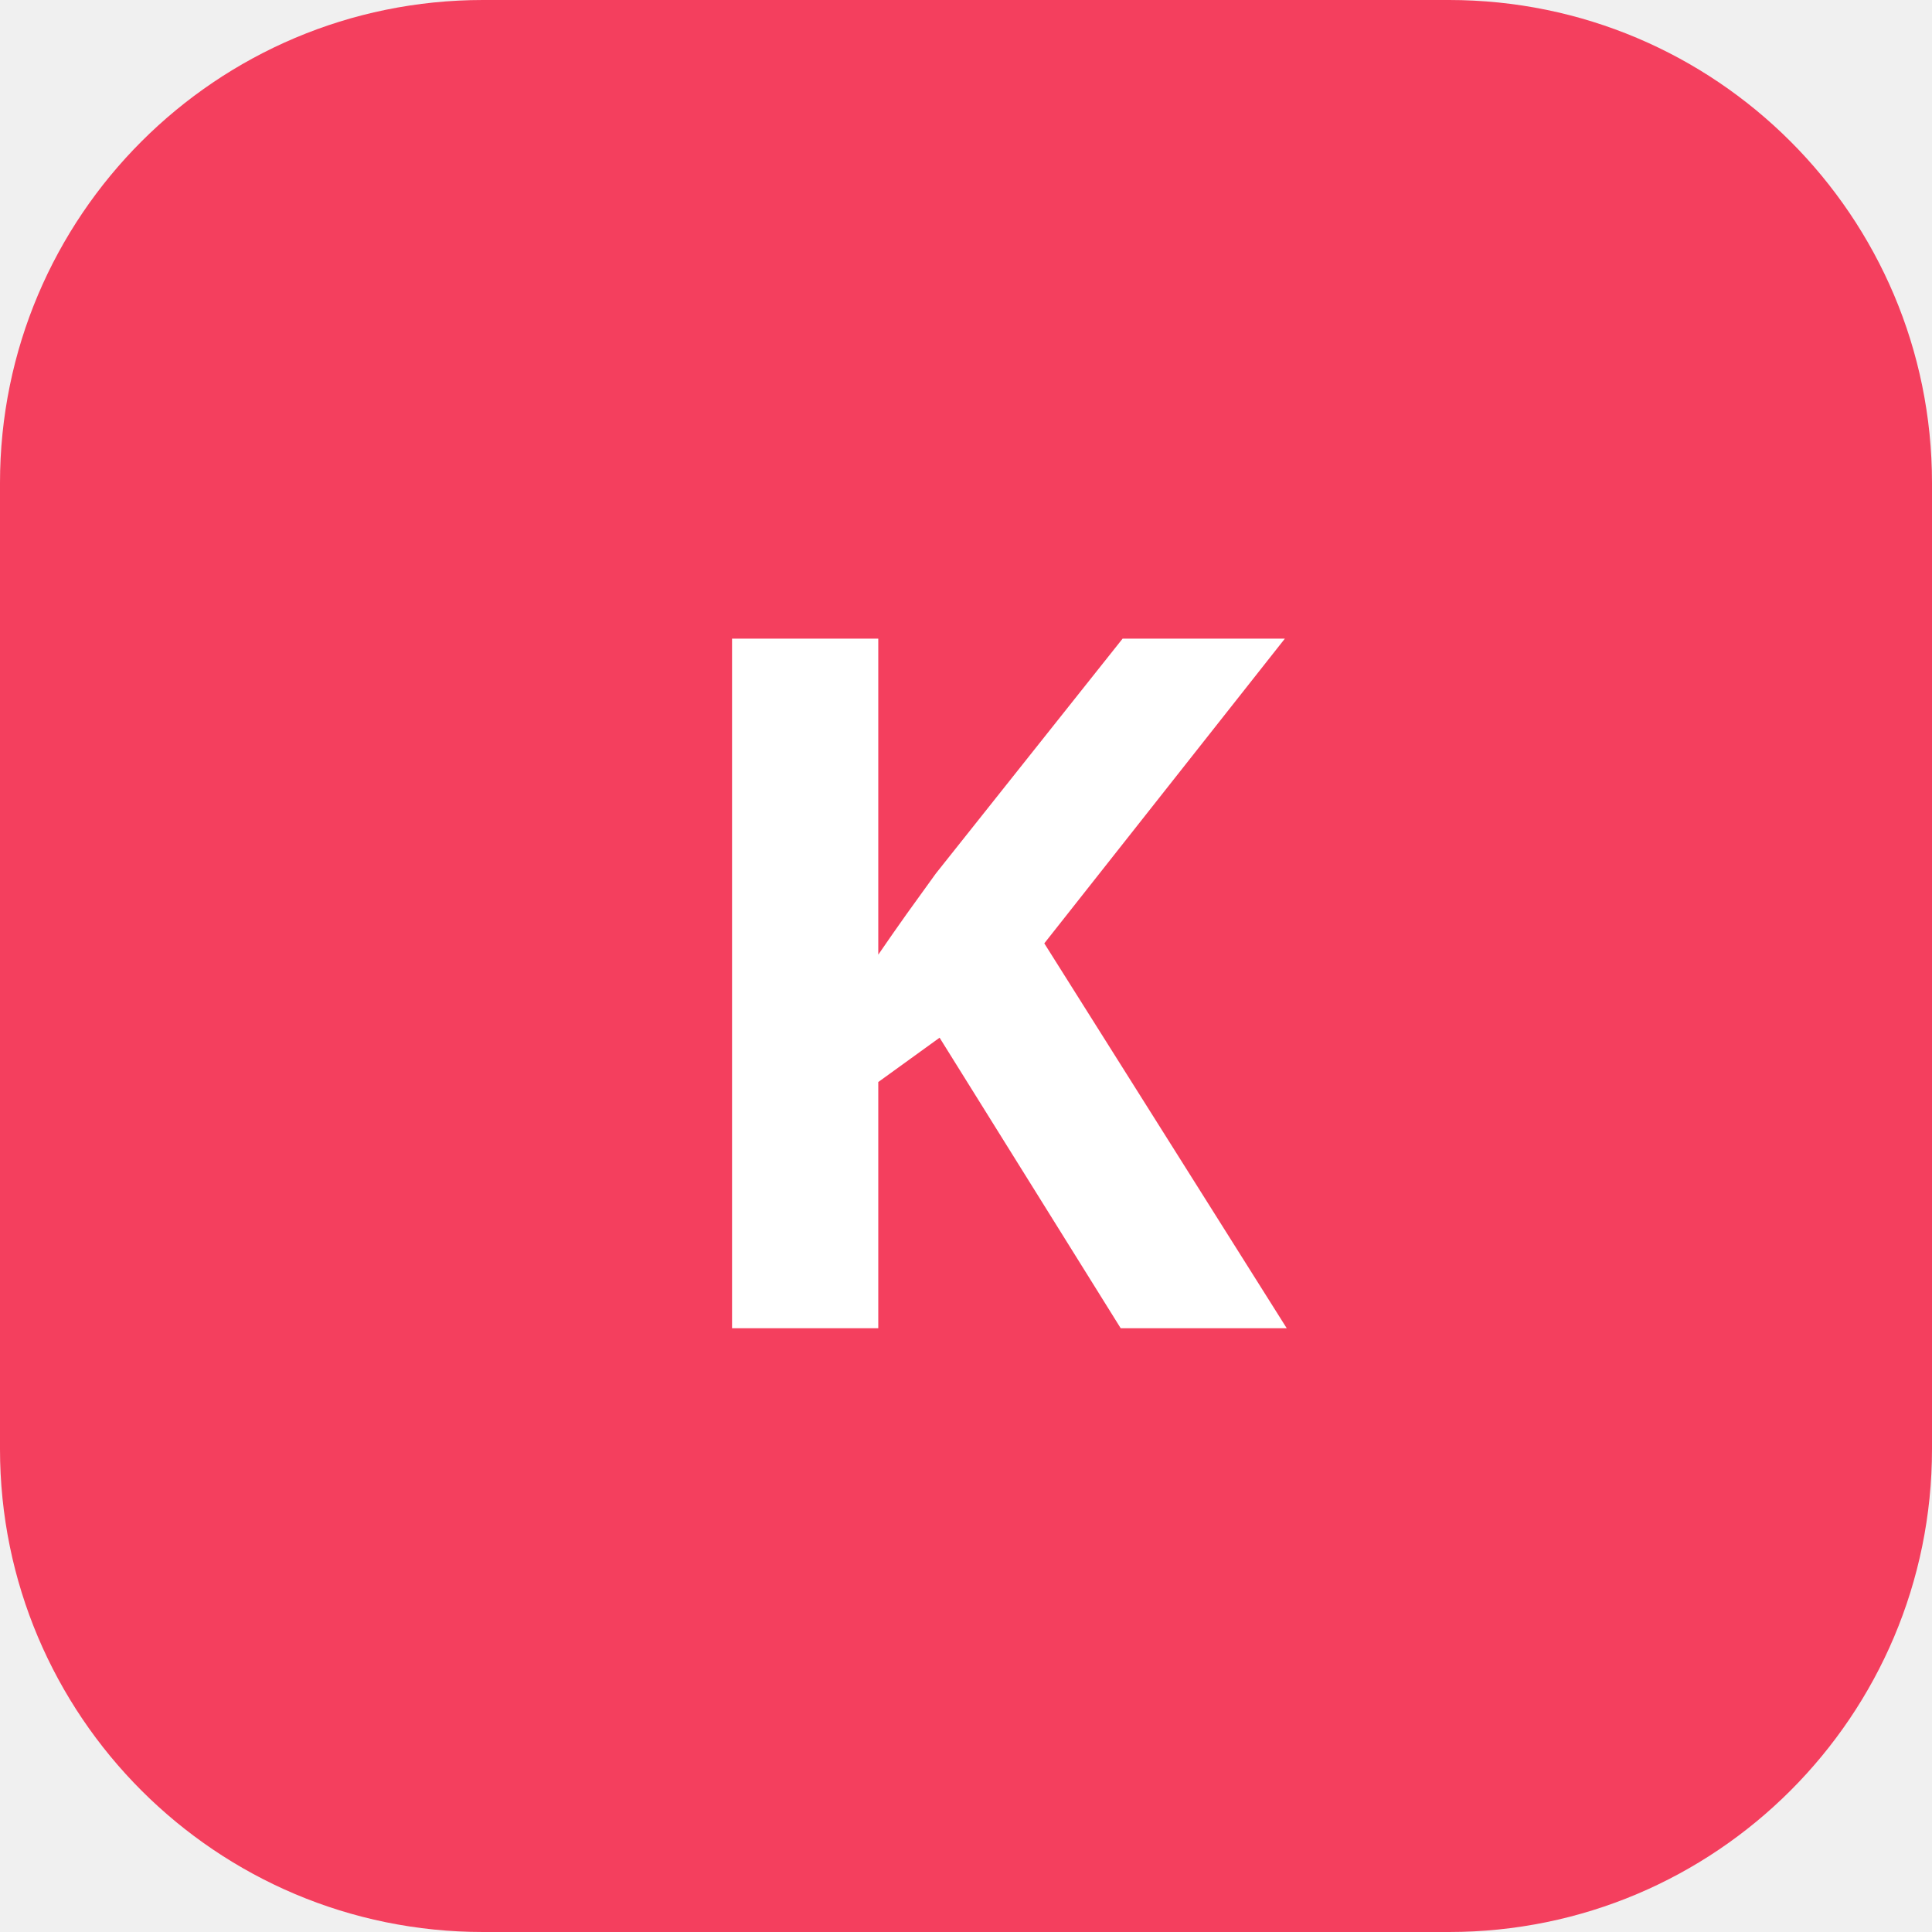
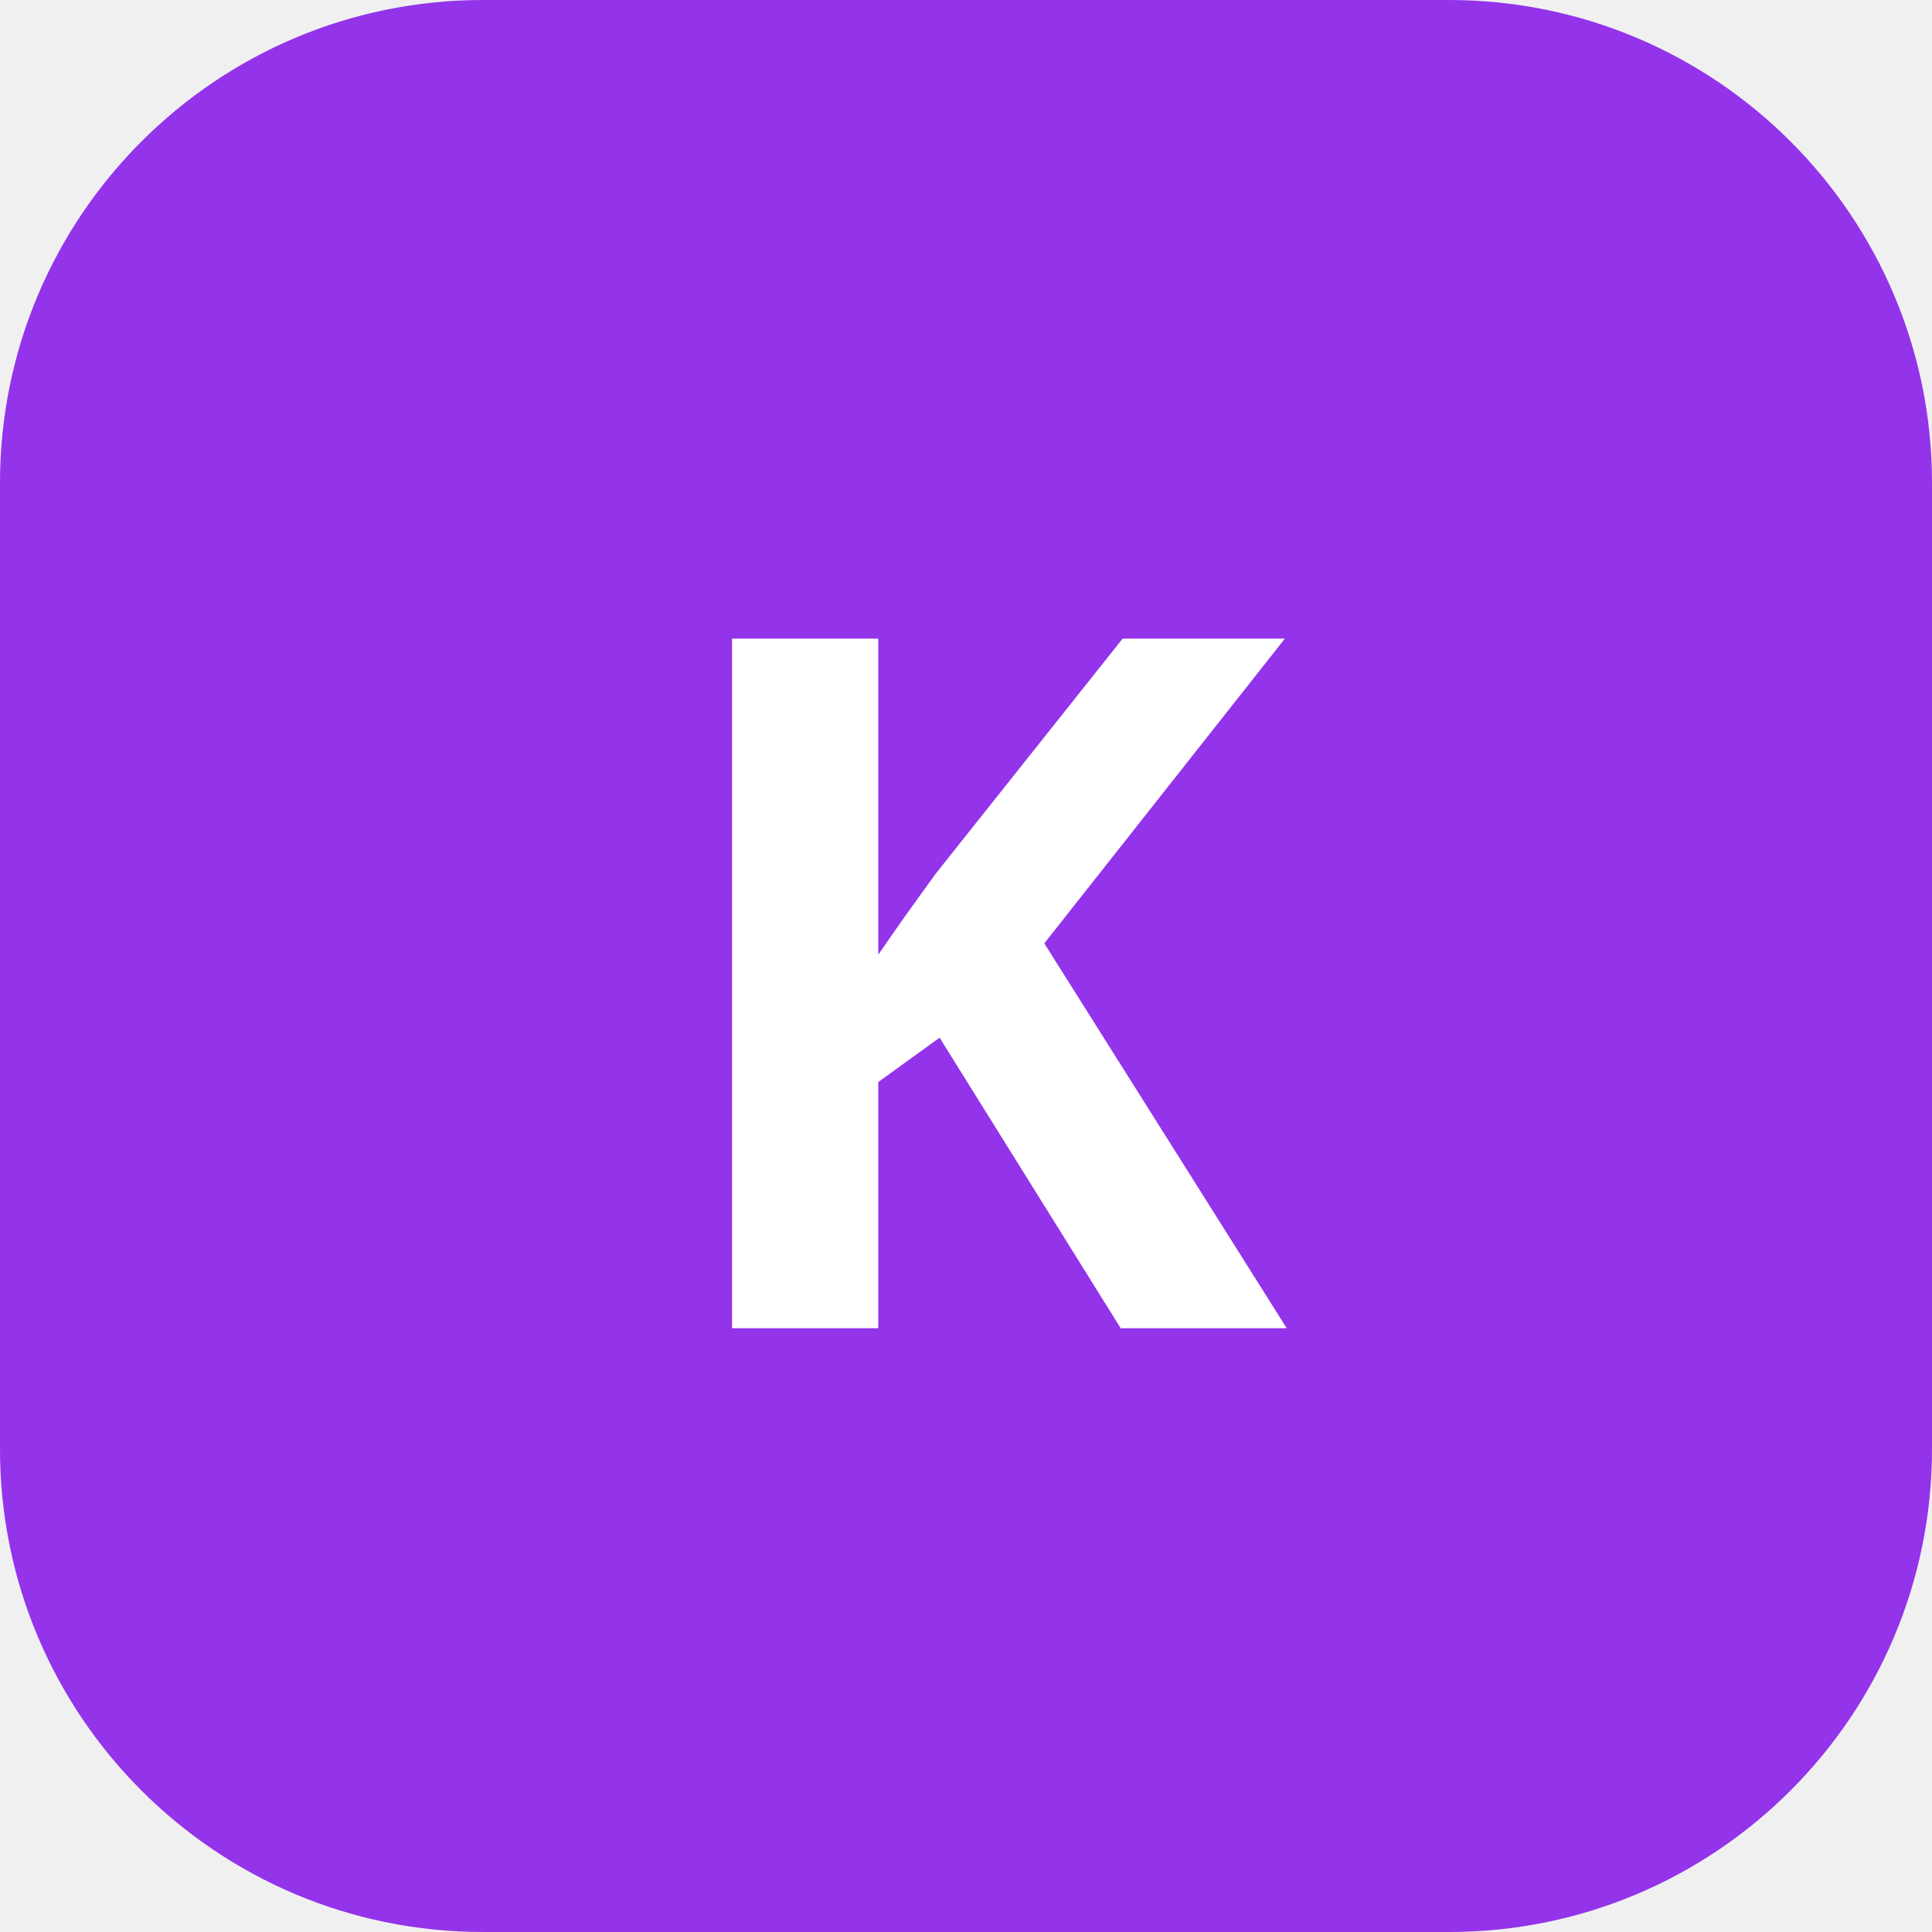
<svg xmlns="http://www.w3.org/2000/svg" viewBox="0 0 32 32">
-   <rect width="32" height="32" rx="8" fill="#f43f5e" />
+   <rect width="32" height="32" rx="8" fill="#9333ea" />
  <text x="16" y="22" text-anchor="middle" font-family="system-ui,sans-serif" font-size="16" font-weight="700" fill="#fff">K</text>
</svg>
